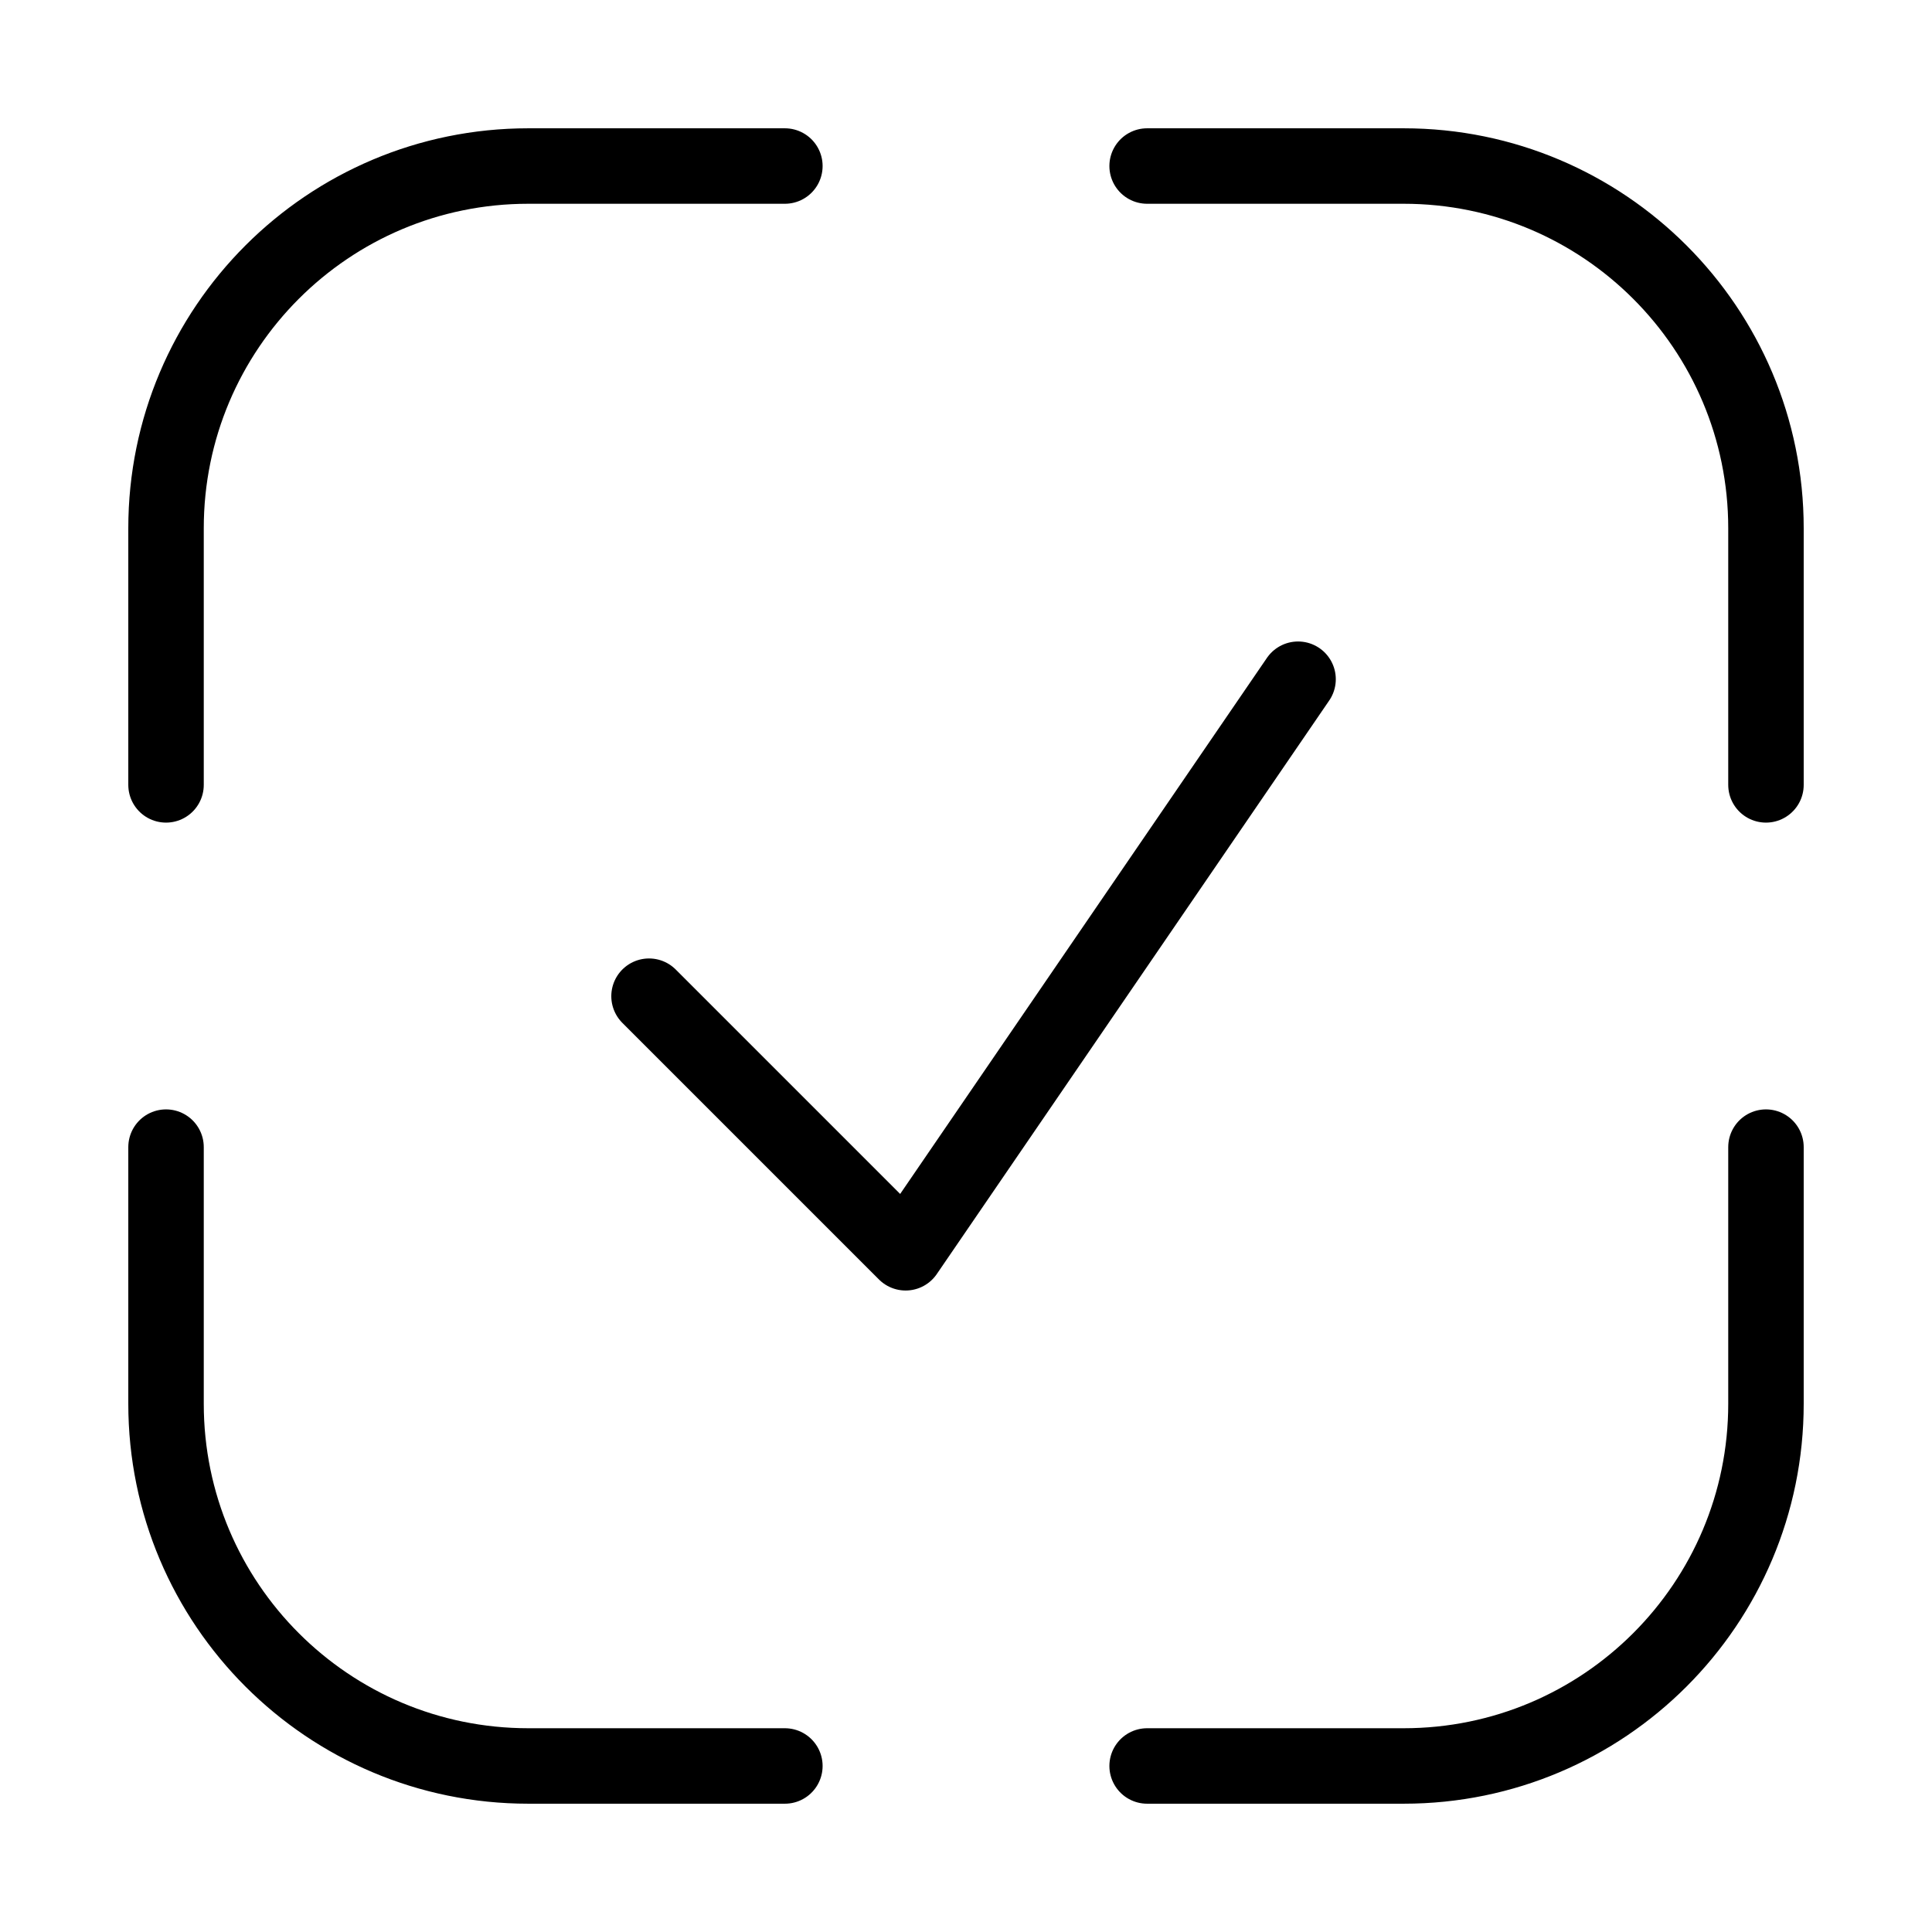
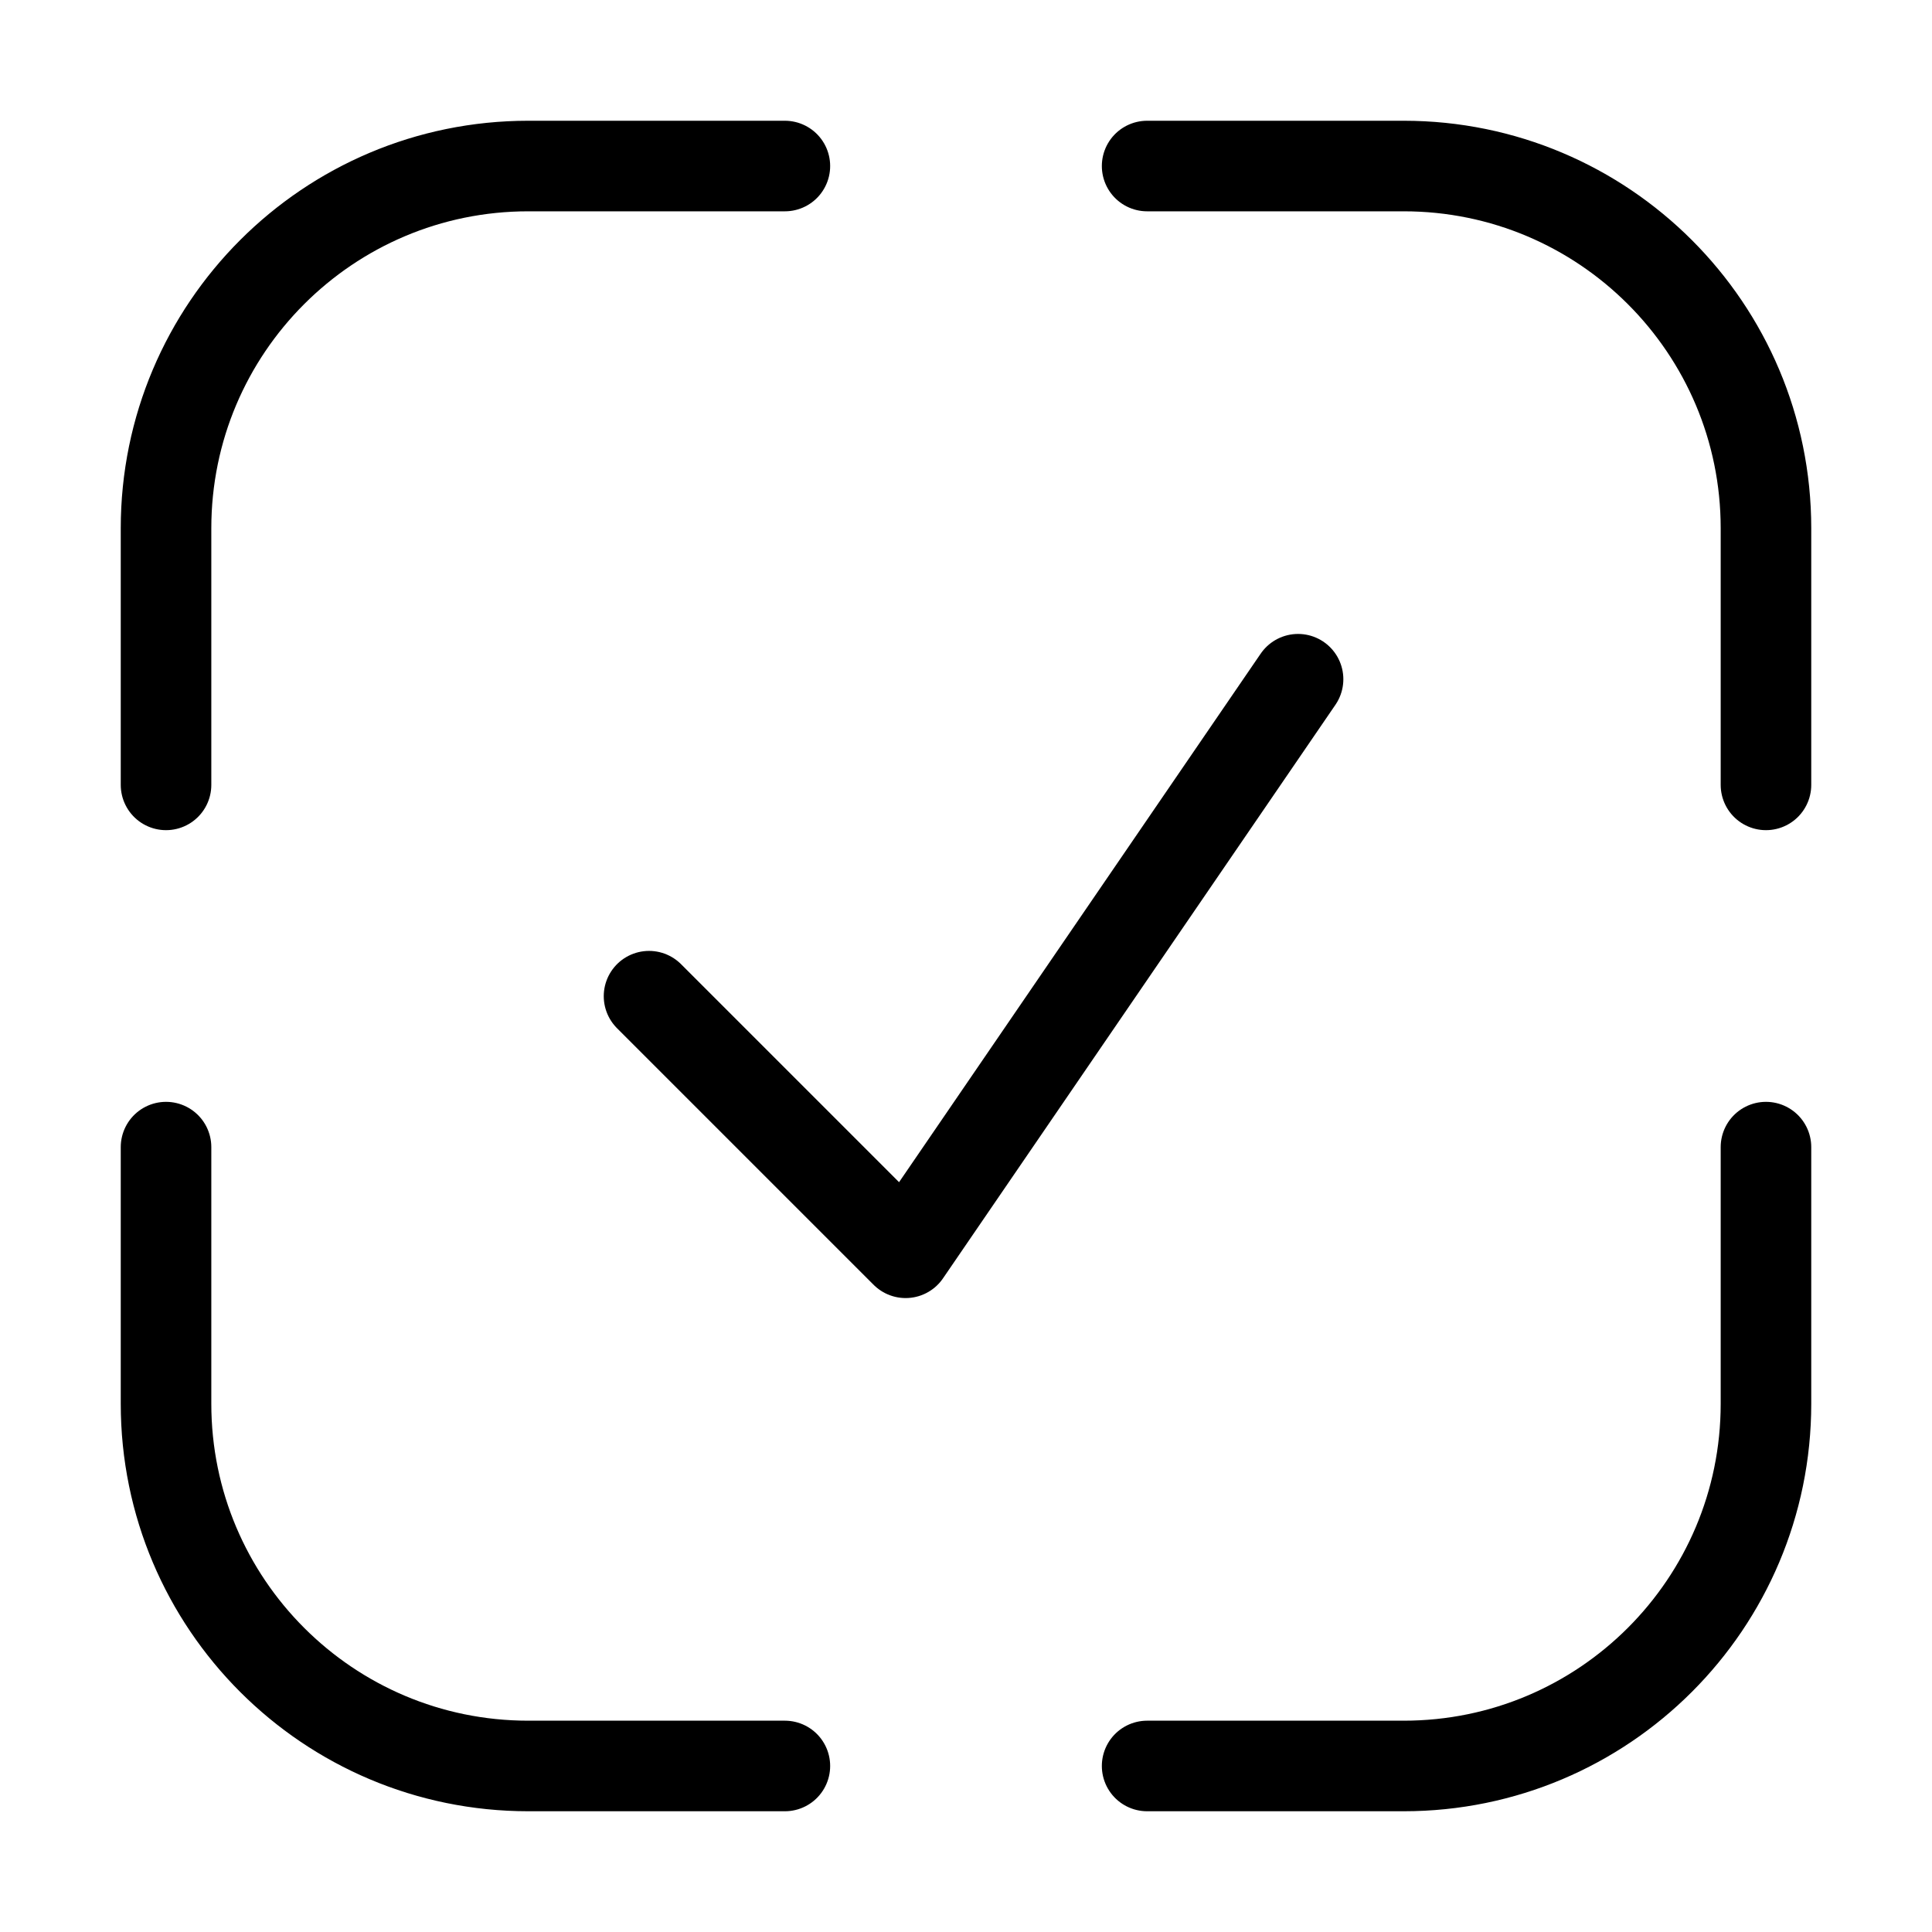
- <svg xmlns="http://www.w3.org/2000/svg" width="128" height="128" viewBox="0 0 128 128" fill="none">
-   <path d="M76 11H93C106.255 11 117 21.745 117 35V52M52 11H35C21.745 11 11 21.745 11 35V52M11 76V93C11 106.255 21.745 117 35 117H52M117 76V93C117 106.255 106.255 117 93 117H76" stroke="currentColor" stroke-width="5" stroke-linecap="round" />
-   <path d="M43 66L60 83L86 45" stroke="currentColor" stroke-width="5" stroke-linecap="round" stroke-linejoin="round" />
+ <svg xmlns="http://www.w3.org/2000/svg" fill="none" height="128" viewBox="0 0 128 128" width="128">
+   <g stroke="currentColor" stroke-linecap="round" stroke-width="6">
+     <path d="m76 11h17c13.255 0 24 10.745 24 24v17m-65-41h-17c-13.255 0-24 10.745-24 24v17m0 24v17c0 13.255 10.745 24 24 24h17m65-41v17c0 13.255-10.745 24-24 24h-17" />
+     <path d="m43 66 17 17 26-38" stroke-linejoin="round" />
+   </g>
</svg>
